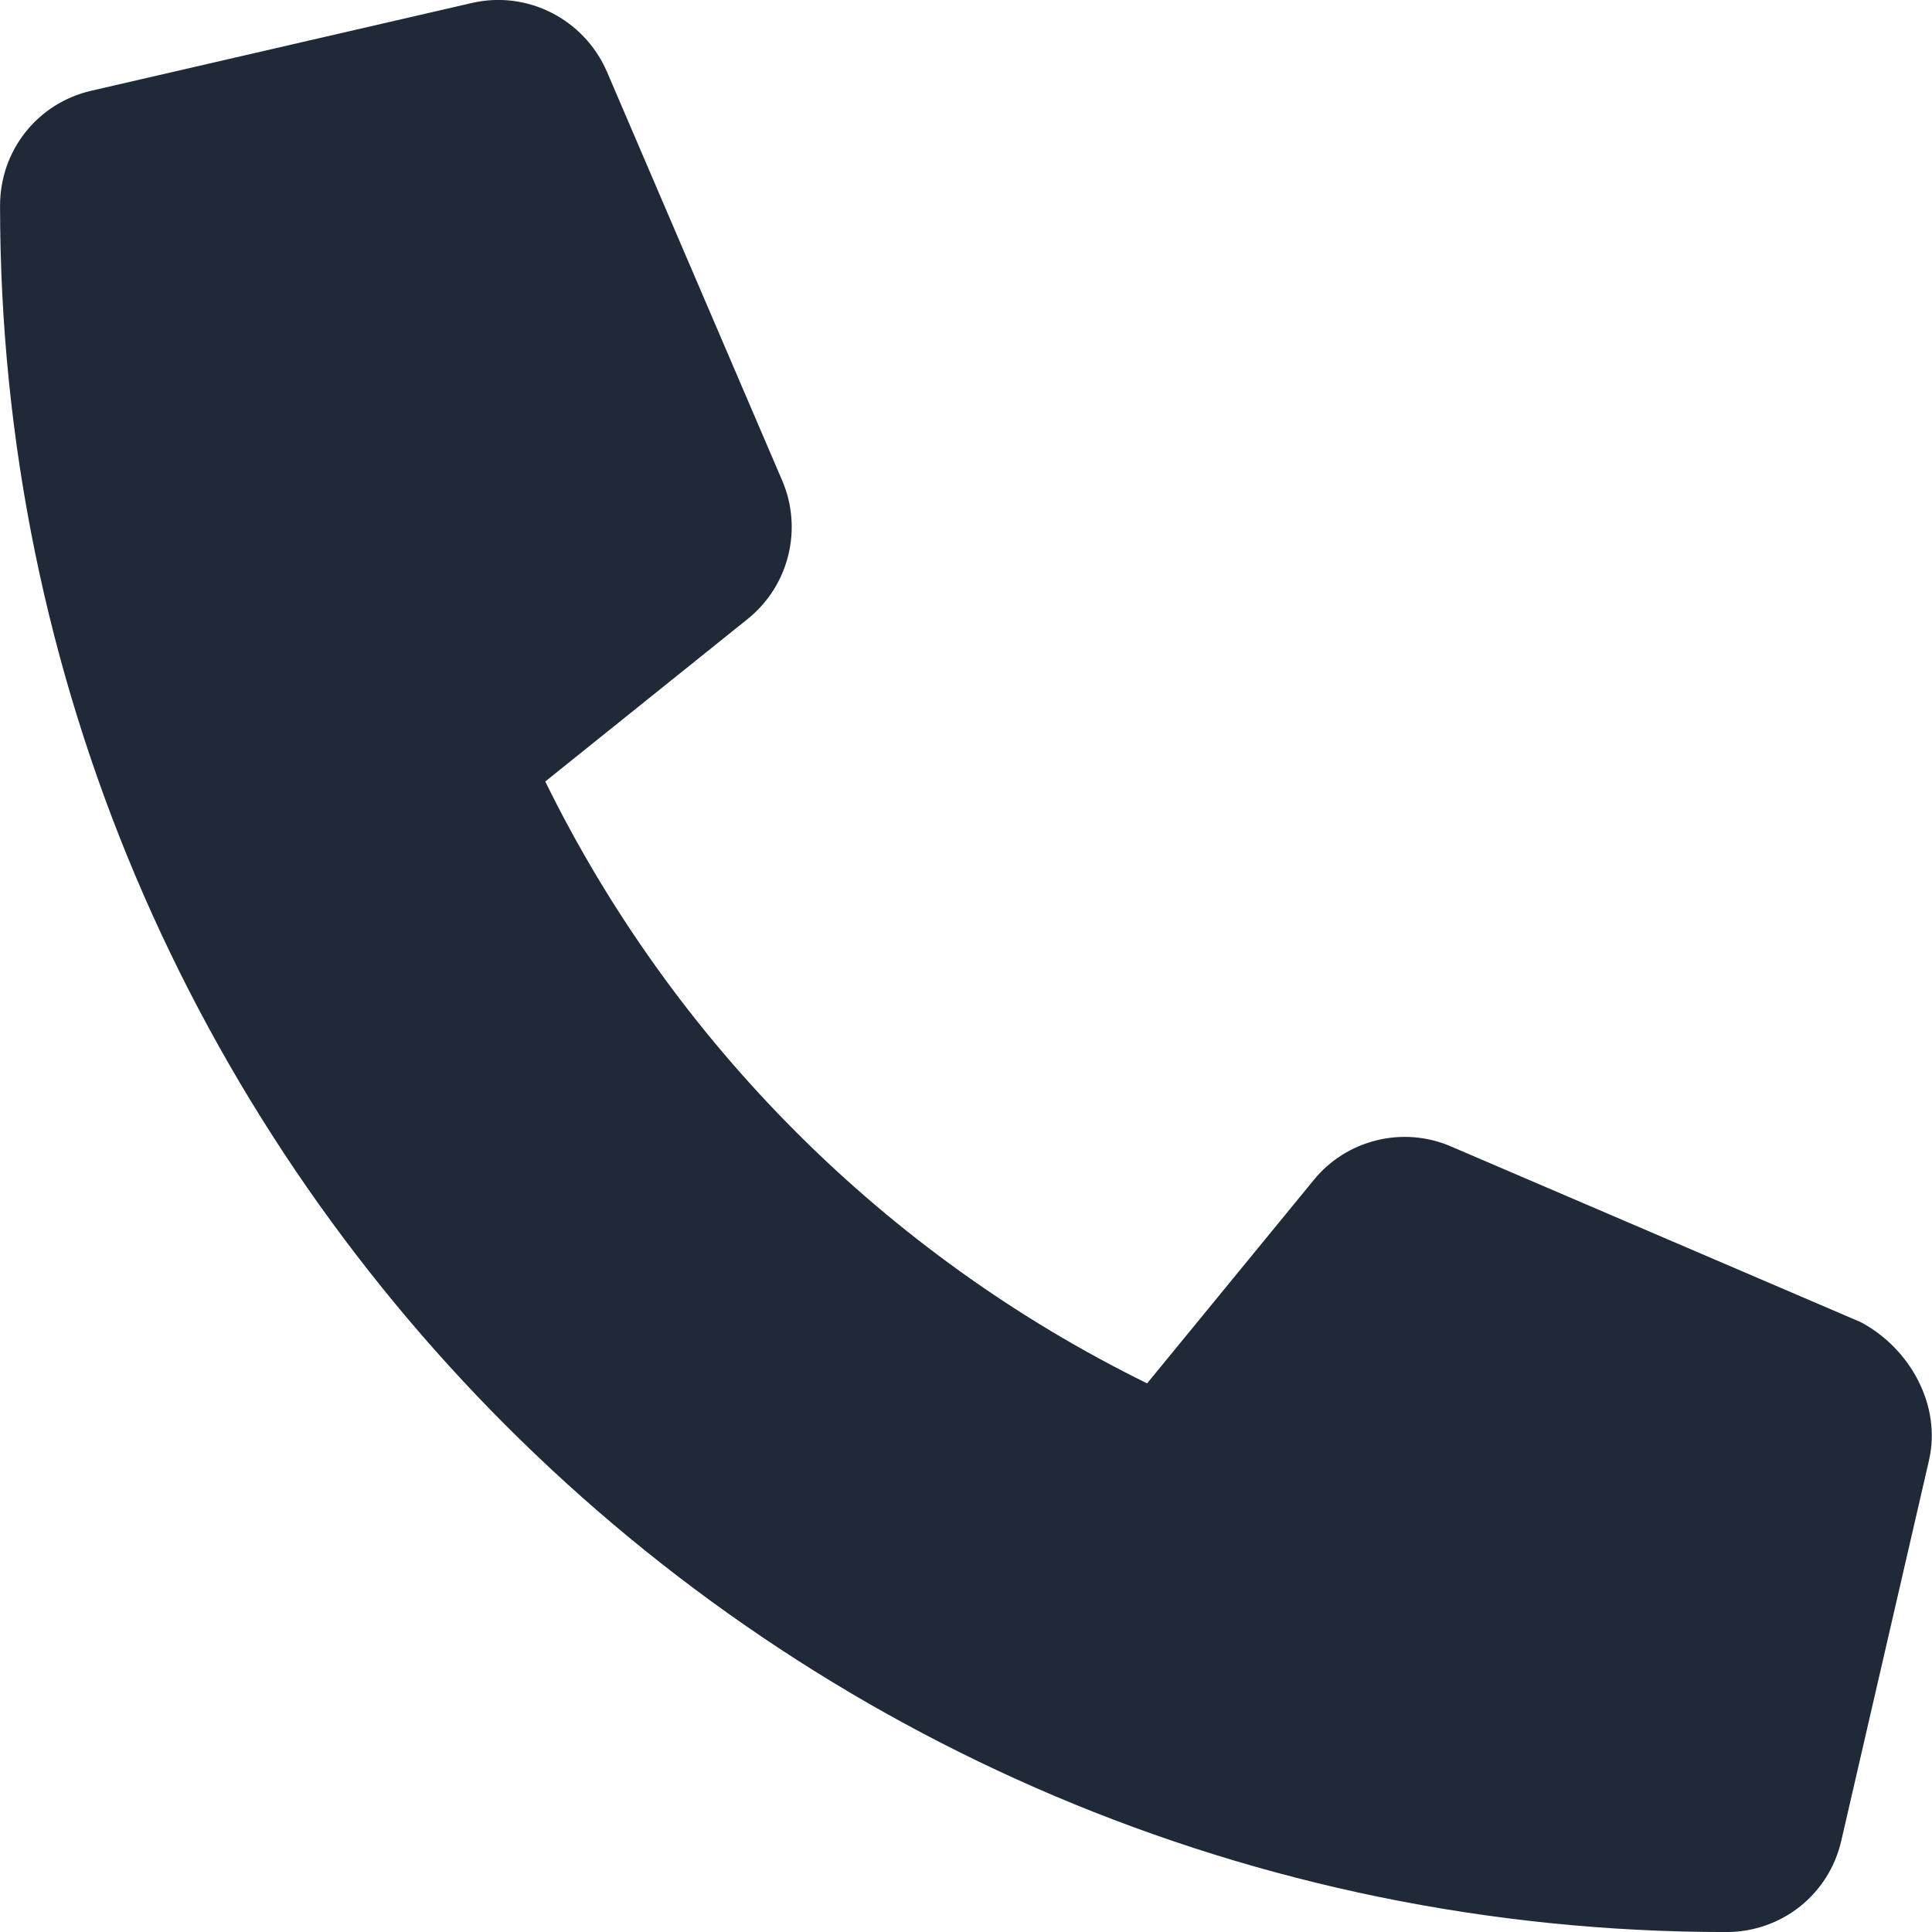
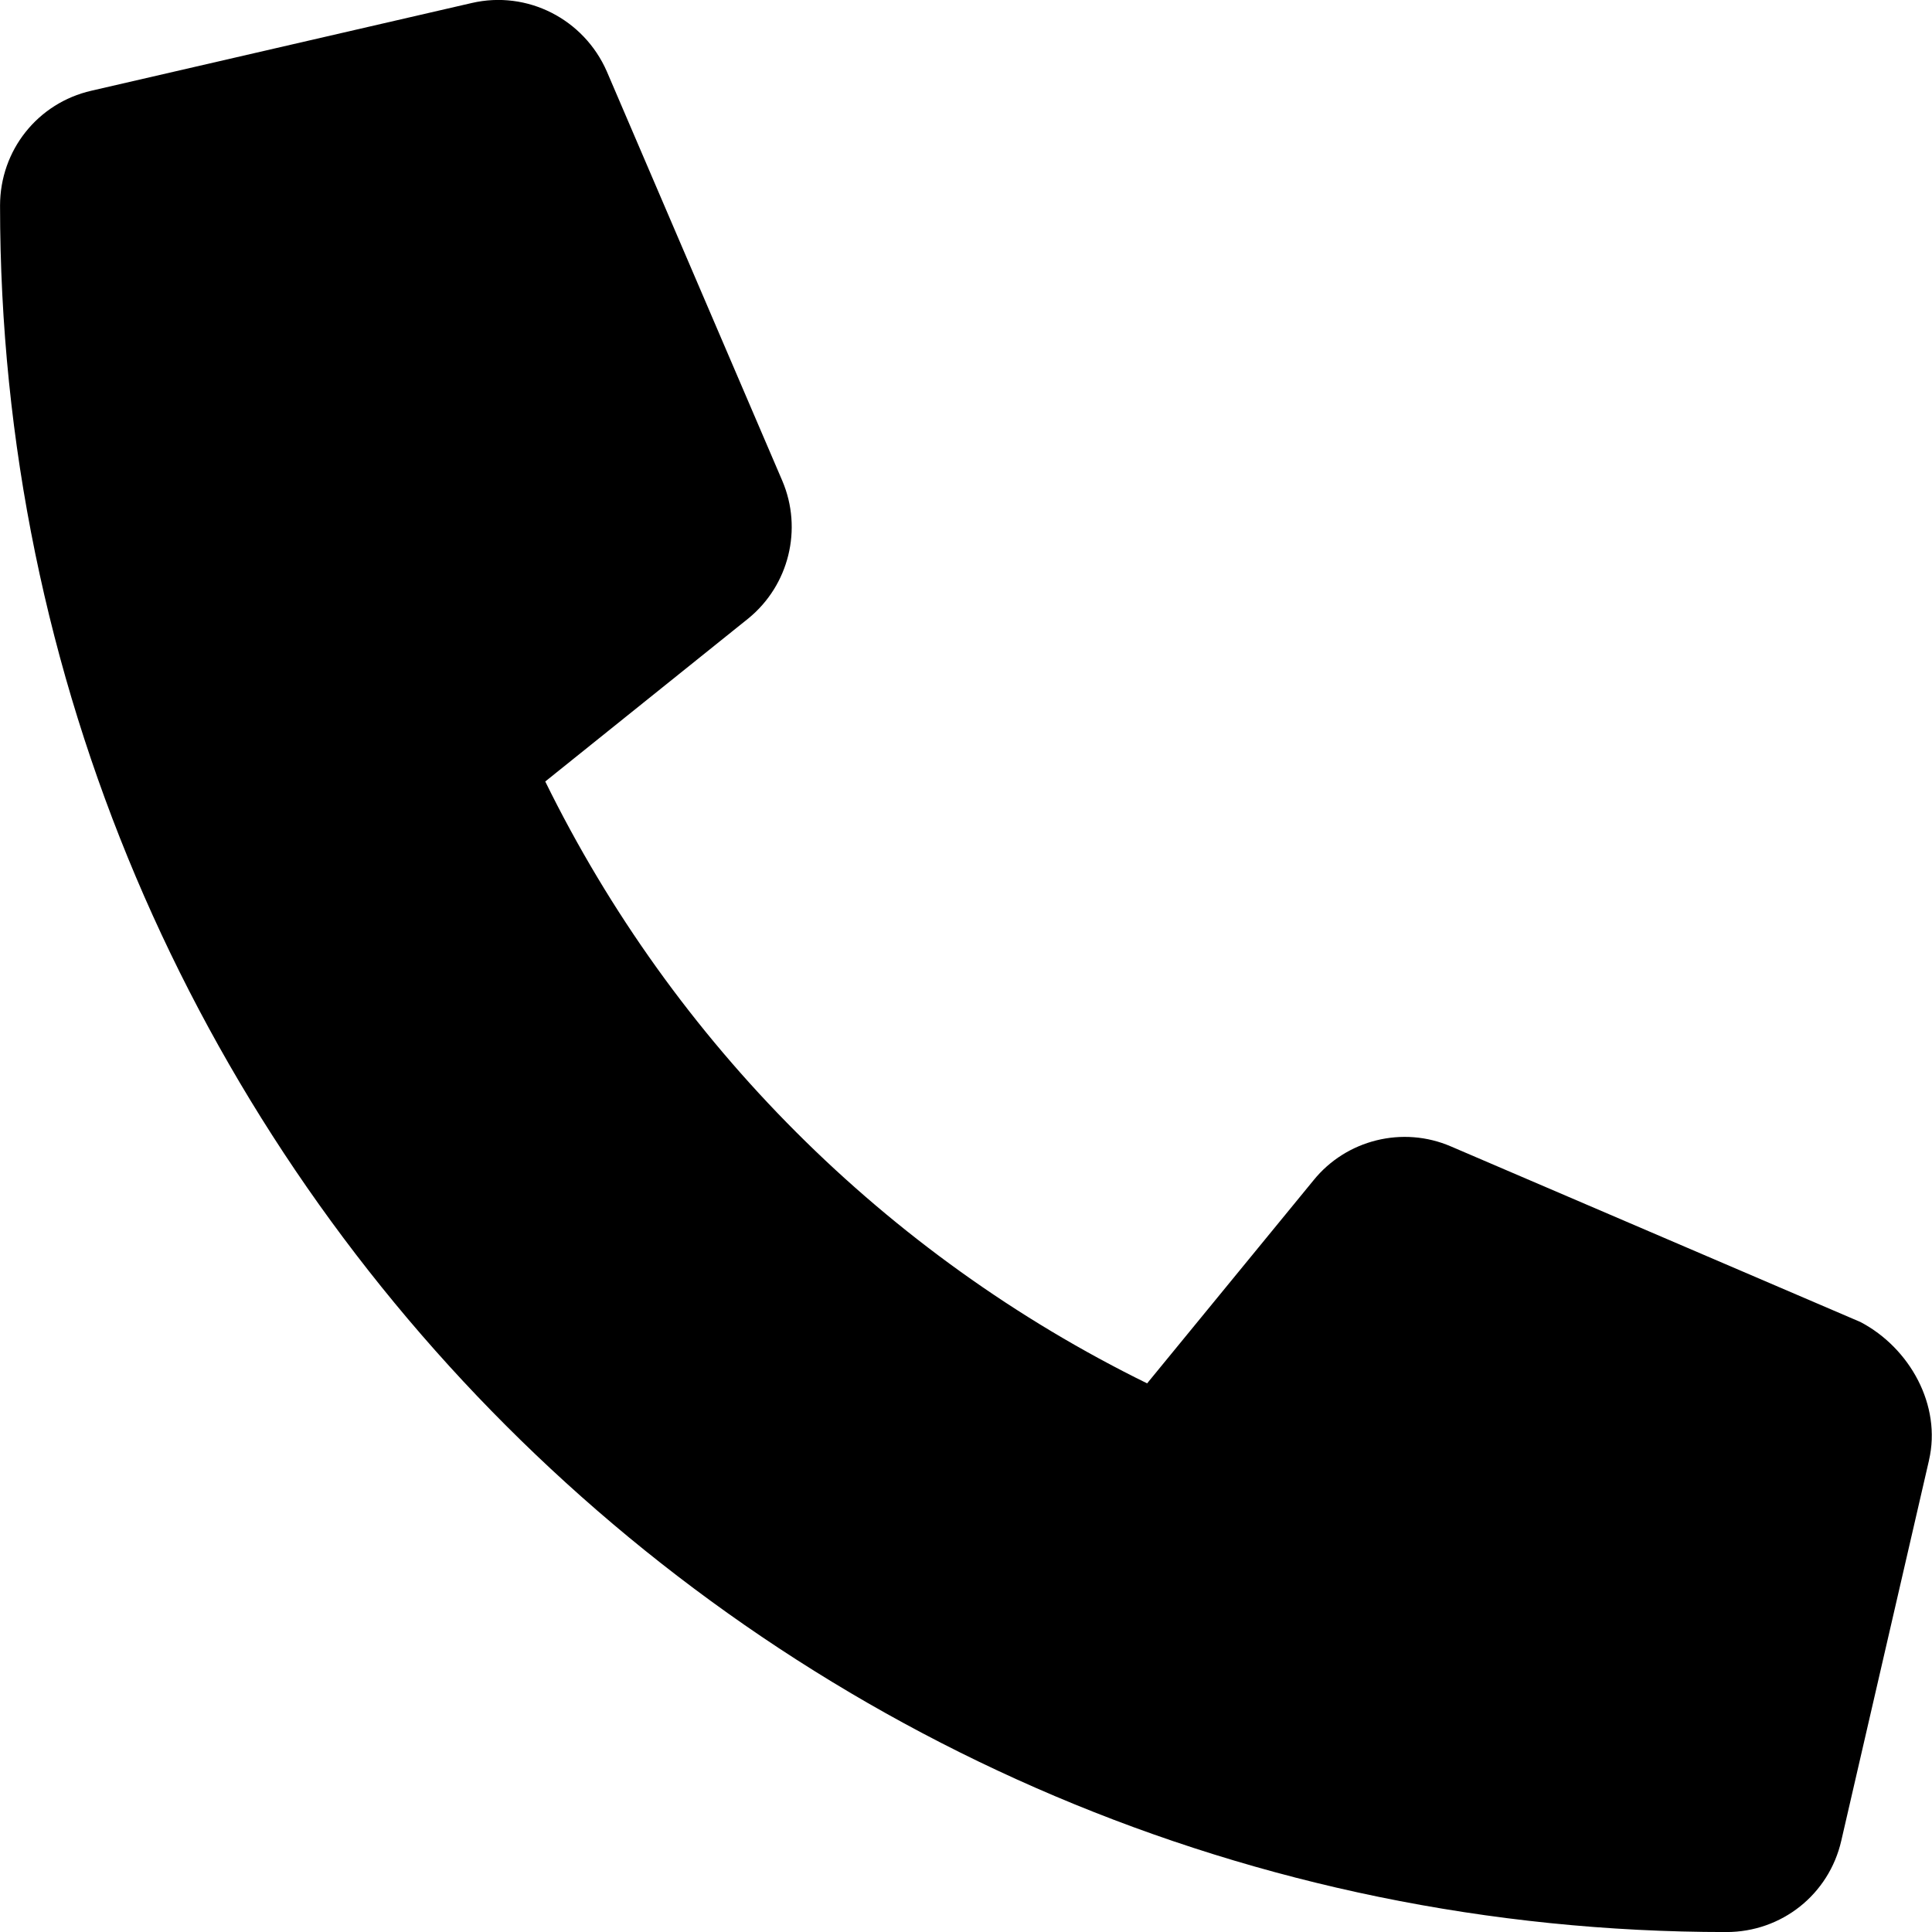
- <svg xmlns="http://www.w3.org/2000/svg" fill="none" height="40" viewBox="0 0 40 40" width="40">
+ <svg xmlns="http://www.w3.org/2000/svg" viewBox="0 0 40 40">
  <clipPath id="a">
    <path d="m0 0h40v40h-40z" />
  </clipPath>
  <g clip-path="url(#a)">
-     <path d="m39.938 30.234-1.816 7.875c-.255 1.113-1.234 1.892-2.38 1.892-19.71-.002-35.741-16.033-35.741-35.744 0-1.145.779-2.125 1.892-2.379l7.875-1.816c1.147-.266 2.319.33 2.795 1.416l3.634 8.477c.425.998.138 2.162-.702 2.848l-4.206 3.377c2.655 5.408 7.051 9.805 12.461 12.461l3.444-4.203c.679-.842 1.851-1.134 2.849-.701l8.476 3.634c1.02.536 1.684 1.724 1.418 2.864z" fill="#1f2937" />
+     <path d="m39.938 30.234-1.816 7.875c-.255 1.113-1.234 1.892-2.38 1.892-19.71-.002-35.741-16.033-35.741-35.744 0-1.145.779-2.125 1.892-2.379l7.875-1.816c1.147-.266 2.319.33 2.795 1.416l3.634 8.477c.425.998.138 2.162-.702 2.848l-4.206 3.377c2.655 5.408 7.051 9.805 12.461 12.461l3.444-4.203c.679-.842 1.851-1.134 2.849-.701l8.476 3.634c1.02.536 1.684 1.724 1.418 2.864z" />
  </g>
</svg>
